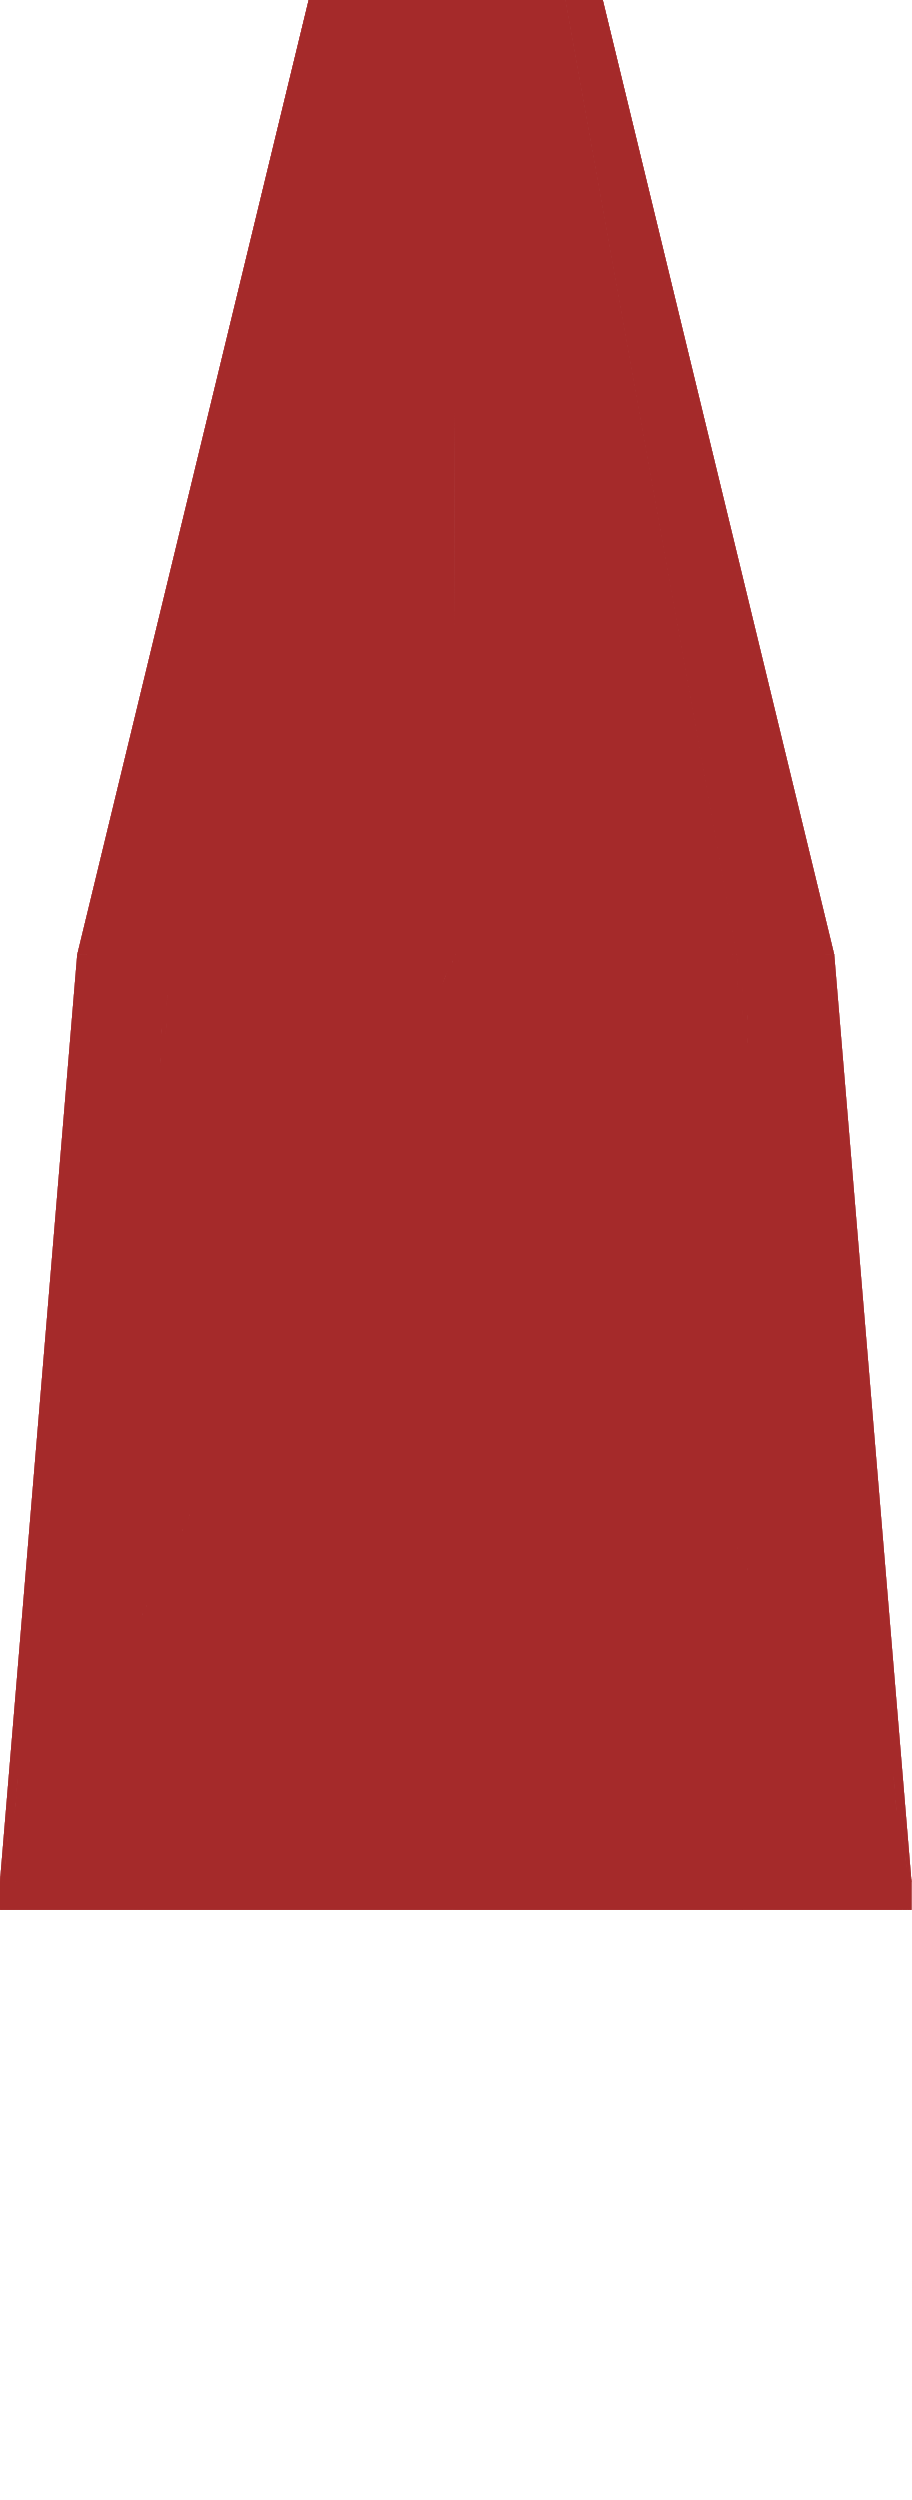
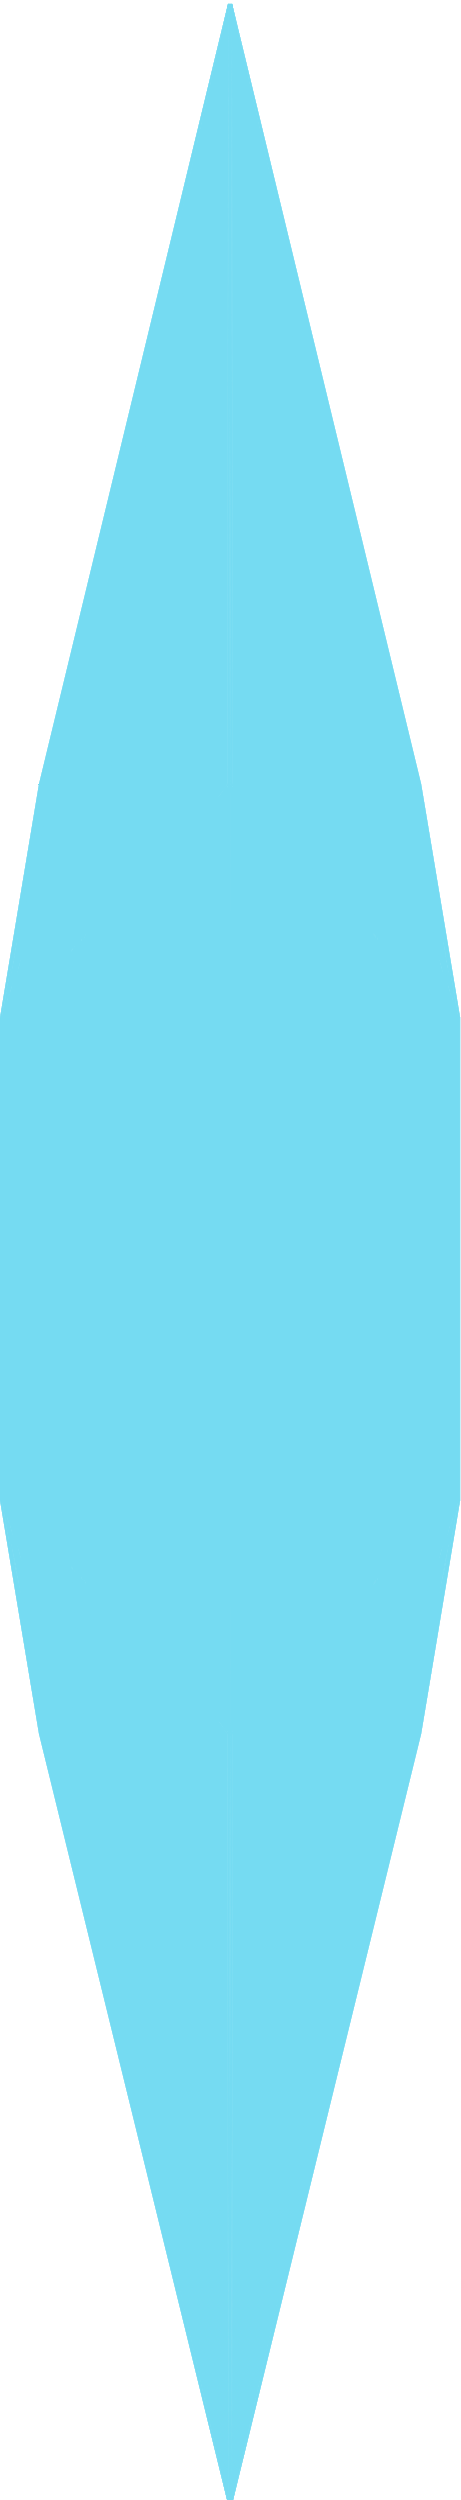
- <svg xmlns="http://www.w3.org/2000/svg" baseProfile="tiny" height="1618mm" width="589.89mm" viewBox="-294.945 -618 589.89 1618" version="1.1" stroke="black" stroke-width=".1" fill="none">
-   <path fill="#a52a2a" stroke="#a52a2a" d="M182.079 0 L2.079 0 L2.5 -1000 z" />
-   <path fill="#a52a2a" stroke="#a52a2a" d="M293.66 600 L188.66 0 L294.945 600 z" />
-   <path fill="#a52a2a" stroke="#a52a2a" d="M2.079 5.467799275500043e-34 L-2.079 6.820763472438086e-34 L2.5 -1000 z" />
-   <path fill="#a52a2a" stroke="#a52a2a" d="M242.431 0 L244.511 0 L2.5 -1000 z" />
-   <path fill="#a52a2a" stroke="#a52a2a" d="M289.067 618 L289.067 600 L285 600 L285 618 z" />
-   <path fill="#a52a2a" stroke="#a52a2a" d="M189.945 0 L188.66 0 L2.5 -1000 z" />
-   <path fill="#a52a2a" stroke="#a52a2a" d="M189.945 0 L294.945 600 L188.66 0 z" />
-   <path fill="#a52a2a" stroke="#a52a2a" d="M289.067 600 L239.067 0 L2.5 -1000 z" />
-   <path fill="#a52a2a" stroke="#a52a2a" d="M244.511 0 L242.431 0 L292.431 600 L294.511 600 z" />
-   <path fill="#a52a2a" stroke="#a52a2a" d="M244.511 -2.8751993409760036e-17 L244.945 4.051058737726471e-16 L2.5 -1000 z" />
-   <path fill="#a52a2a" stroke="#a52a2a" d="M289.067 618 L292.431 618 L292.431 600 L289.067 600 z" />
-   <path fill="#a52a2a" stroke="#a52a2a" d="M-294.945 618 L-294.511 618 L-294.511 600 L-294.945 600 z" />
-   <path fill="#a52a2a" stroke="#a52a2a" d="M-244.511 7.927473036374057e-16 L-2.5 -1000 L-244.945 5.059092822248455e-16 z" />
-   <path fill="#a52a2a" stroke="#a52a2a" d="M-244.511 0 L-242.431 0 L-2.5 -1000 z" />
-   <path fill="#a52a2a" stroke="#a52a2a" d="M-205.878 600 L-185.878 0 L-2.5 -1000 z" />
-   <path fill="#a52a2a" stroke="#a52a2a" d="M-292.431 618 L-289.067 618 L-289.067 600 L-292.431 600 z" />
-   <path fill="#a52a2a" stroke="#a52a2a" d="M188.66 0 L185.878 0 L2.5 -1000 z" />
-   <path fill="#a52a2a" stroke="#a52a2a" d="M-289.067 600 L-289.067 618 L-285 618 L-285 600 z" />
-   <path fill="#a52a2a" stroke="#a52a2a" d="M244.945 0 L244.511 0 L294.511 600 L294.945 600 z" />
-   <path fill="#a52a2a" stroke="#a52a2a" d="M242.431 0 L239.067 0 L289.067 600 L292.431 600 z" />
-   <path fill="#a52a2a" stroke="#a52a2a" d="M182.079 618 L2.079 618 L2.079 0 L182.079 0 z" />
-   <path fill="#a52a2a" stroke="#a52a2a" d="M242.431 0 L2.5 -1000 L239.067 0 z" />
-   <path fill="#a52a2a" stroke="#a52a2a" d="M2.079 618 L-2.079 618 L-2.079 0 L2.079 0 z" />
-   <path fill="#a52a2a" stroke="#a52a2a" d="M-289.067 600 L-2.5 -1000 L-239.067 0 z" />
-   <path fill="#a52a2a" stroke="#a52a2a" d="M-285 600 L6.123233995736765e-16 0 L-2.5 -1000 z" />
-   <path fill="#a52a2a" stroke="#a52a2a" d="M6.123233995736765e-16 0 L285 600 L2.5 -1000 z" />
-   <path fill="#a52a2a" stroke="#a52a2a" d="M-293.66 600 L-294.945 600 L-188.66 0 z" />
-   <path fill="#a52a2a" stroke="#a52a2a" d="M-189.945 0 L-244.945 0 L-2.5 -1000 z" />
-   <path fill="#a52a2a" stroke="#a52a2a" d="M-189.945 0 L-294.945 600 L-244.945 0 z" />
-   <path fill="#a52a2a" stroke="#a52a2a" d="M294.511 618 L294.511 600 L292.431 600 L292.431 618 z" />
-   <path fill="#a52a2a" stroke="#a52a2a" d="M-205.878 600 L-2.5 -1000 L-202.079 600 z" />
-   <path fill="#a52a2a" stroke="#a52a2a" d="M182.079 0 L2.5 -1000 L185.878 0 z" />
-   <path fill="#a52a2a" stroke="#a52a2a" d="M185.878 618 L182.079 618 L182.079 0 L185.878 0 z" />
-   <path fill="#a52a2a" stroke="#a52a2a" d="M-294.511 600 L-294.511 618 L-292.431 618 L-292.431 600 z" />
-   <path fill="#a52a2a" stroke="#a52a2a" d="M-242.431 0 L-239.067 0 L-2.5 -1000 z" />
-   <path fill="#a52a2a" stroke="#a52a2a" d="M-293.66 600 L-293.66 618 L-294.945 618 L-294.945 600 z" />
-   <path fill="#a52a2a" stroke="#a52a2a" d="M-293.66 600 L-188.66 0 L-208.66 600 z" />
-   <path fill="#a52a2a" stroke="#a52a2a" d="M-185.878 0 L-188.66 0 L-2.5 -1000 z" />
-   <path fill="#a52a2a" stroke="#a52a2a" d="M-185.878 0 L-205.878 600 L-208.66 600 L-188.66 0 z" />
-   <path fill="#a52a2a" stroke="#a52a2a" d="M-208.66 600 L-208.66 618 L-293.66 618 L-293.66 600 z" />
-   <path fill="#a52a2a" stroke="#a52a2a" d="M-205.878 600 L-202.079 600 L-202.079 618 L-205.878 618 z" />
-   <path fill="#a52a2a" stroke="#a52a2a" d="M-208.66 618 L-208.66 600 L-205.878 600 L-205.878 618 z" />
-   <path fill="#a52a2a" stroke="#a52a2a" d="M-189.945 0 L-2.5 -1000 L-188.66 0 z" />
-   <path fill="#a52a2a" stroke="#a52a2a" d="M-242.431 0 L-244.511 0 L-294.511 600 L-292.431 600 z" />
-   <path fill="#a52a2a" stroke="#a52a2a" d="M-2.5 -1000 L-2.5 -1000 L2.5 -1000 L2.5 -1000 z" />
-   <path fill="#a52a2a" stroke="#a52a2a" d="M-189.945 0 L-188.66 0 L-294.945 600 z" />
-   <path fill="#a52a2a" stroke="#a52a2a" d="M188.66 0 L293.66 600 L293.66 618 L188.66 618 z" />
-   <path fill="#a52a2a" stroke="#a52a2a" d="M189.945 0 L244.945 0 L294.945 600 z" />
-   <path fill="#a52a2a" stroke="#a52a2a" d="M-202.079 600 L-2.5 -1000 L-2.079 0 z" />
-   <path fill="#a52a2a" stroke="#a52a2a" d="M244.945 0 L2.5 -1000 L2.5 -1000 z" />
-   <path fill="#a52a2a" stroke="#a52a2a" d="M-202.079 618 L-202.079 600 L-2.079 0 L-2.079 618 z" />
-   <path fill="#a52a2a" stroke="#a52a2a" d="M-285 600 L-2.5 -1000 L-289.067 600 z" />
-   <path fill="#a52a2a" stroke="#a52a2a" d="M-292.431 600 L-289.067 600 L-239.067 0 L-242.431 0 z" />
-   <path fill="#a52a2a" stroke="#a52a2a" d="M289.067 600 L2.5 -1000 L285 600 z" />
-   <path fill="#a52a2a" stroke="#a52a2a" d="M285 600 L6.123233995736765e-16 0 L6.123233995736765e-16 618 L285 618 z" />
-   <path fill="#a52a2a" stroke="#a52a2a" d="M6.123233995736766e-16 0 L2.5 -1000 L-2.5 -1000 z" />
-   <path fill="#a52a2a" stroke="#a52a2a" d="M-294.511 618 L-294.945 618 L-293.66 618 L-208.66 618 L-205.878 618 L-202.079 618 L-2.079 618 L2.079 618 L182.079 618 L185.878 618 L188.66 618 L293.66 618 L294.945 618 L294.511 618 L292.431 618 L289.067 618 L285 618 L6.123233995736766e-16 618 L-285 618 L-289.067 618 L-292.431 618 z" />
-   <path fill="#a52a2a" stroke="#a52a2a" d="M293.66 600 L294.945 600 L294.945 618 L293.66 618 z" />
-   <path fill="#a52a2a" stroke="#a52a2a" d="M189.945 0 L2.5 -1000 L244.945 0 z" />
-   <path fill="#a52a2a" stroke="#a52a2a" d="M294.511 618 L294.945 618 L294.945 600 L294.511 600 z" />
-   <path fill="#a52a2a" stroke="#a52a2a" d="M-2.5 -1000 L-2.5 -1000 L-244.945 0 z" />
-   <path fill="#a52a2a" stroke="#a52a2a" d="M-2.079 0 L-2.5 -1000 L2.5 -1000 z" />
-   <path fill="#a52a2a" stroke="#a52a2a" d="M-294.511 600 L-244.511 0 L-244.945 0 L-294.945 600 z" />
-   <path fill="#a52a2a" stroke="#a52a2a" d="M-285 600 L-285 618 L6.123233995736765e-16 618 L6.123233995736765e-16 0 z" />
-   <path fill="#a52a2a" stroke="#a52a2a" d="M188.66 0 L188.66 618 L185.878 618 L185.878 0 z" />
+ <svg xmlns="http://www.w3.org/2000/svg" baseProfile="tiny" height="3205mm" width="589.89mm" viewBox="-294.945 -1605 589.89 3205" version="1.1" stroke="black" stroke-width=".1" fill="none">
+   <path fill="#75dbf2" stroke="#75dbf2" d="M-3.42 -600 L-2.079 -300 L-2.079 318 L-3.42 618 z" />
+   <path fill="#75dbf2" stroke="#75dbf2" d="M186.428 -600 L185.878 -300 L183.42 -600 z" />
+   <path fill="#75dbf2" stroke="#75dbf2" d="M2.5 1605 L183.42 618 L186.428 618 z" />
+   <path fill="#75dbf2" stroke="#75dbf2" d="M186.428 618 L183.42 618 L185.878 318 z" />
+   <path fill="#75dbf2" stroke="#75dbf2" d="M292.431 -300 L294.511 -300 L243.66 -600 z" />
+   <path fill="#75dbf2" stroke="#75dbf2" d="M2.5 -1600 L-2.5 -1600 L6.123233995736766e-16 -600 z" />
+   <path fill="#75dbf2" stroke="#75dbf2" d="M2.5 -1600 L189.848 -600 L188.66 -600 z" />
+   <path fill="#75dbf2" stroke="#75dbf2" d="M188.66 -600 L189.848 -600 L293.66 -300 z" />
+   <path fill="#75dbf2" stroke="#75dbf2" d="M2.5 1605 L294.945 318 L244.848 618 z" />
+   <path fill="#75dbf2" stroke="#75dbf2" d="M244.848 618 L294.945 318 L244.848 618 z" />
+   <path fill="#75dbf2" stroke="#75dbf2" d="M244.848 -600 L244.848 -600 L294.945 -300 z" />
+   <path fill="#75dbf2" stroke="#75dbf2" d="M3.42 618 L2.079 318 L2.079 -300 L3.42 -600 z" />
+   <path fill="#75dbf2" stroke="#75dbf2" d="M2.5 -1600 L2.8327694488239896e-15 -600 L-2.5 -1600 z" />
+   <path fill="#75dbf2" stroke="#75dbf2" d="M-2.5 -1600 L2.821503833738114e-15 -600 L-3.42 -600 z" />
+   <path fill="#75dbf2" stroke="#75dbf2" d="M-3.42 618 L-2.079 318 L2.8349136876780324e-15 618 z" />
+   <path fill="#75dbf2" stroke="#75dbf2" d="M292.431 318 L292.431 -300 L289.067 -300 L289.067 318 z" />
+   <path fill="#75dbf2" stroke="#75dbf2" d="M6.067626027962468e-16 -600 L-3.42 -600 L-285 -300 z" />
+   <path fill="#75dbf2" stroke="#75dbf2" d="M294.511 318 L294.511 -300 L292.431 -300 L292.431 318 z" />
+   <path fill="#75dbf2" stroke="#75dbf2" d="M-294.945 318 L-294.511 318 L-294.511 -300 L-294.945 -300 z" />
+   <path fill="#75dbf2" stroke="#75dbf2" d="M2.5 -1600 L294.945 -300 L293.66 -300 z" />
+   <path fill="#75dbf2" stroke="#75dbf2" d="M2.5 1605 L188.66 618 L189.848 618 z" />
+   <path fill="#75dbf2" stroke="#75dbf2" d="M189.848 618 L188.66 618 L293.66 318 z" />
+   <path fill="#75dbf2" stroke="#75dbf2" d="M2.079 -300 L2.8306419413838196e-15 -600 L3.42 -600 z" />
+   <path fill="#75dbf2" stroke="#75dbf2" d="M2.8368157111112926e-15 618 L2.079 318 L3.42 618 z" />
+   <path fill="#75dbf2" stroke="#75dbf2" d="M2.5 -1600 L183.42 -600 L3.42 -600 z" />
+   <path fill="#75dbf2" stroke="#75dbf2" d="M183.42 -600 L185.878 -300 L185.878 318 L183.42 618 z" />
+   <path fill="#75dbf2" stroke="#75dbf2" d="M-2.5 1605 L-3.42 618 L2.716556805064347e-15 618 z" />
+   <path fill="#75dbf2" stroke="#75dbf2" d="M-2.079 318 L-2.079 -300 L2.8327694488239892e-15 -600 L2.8327694488239892e-15 618 z" />
+   <path fill="#75dbf2" stroke="#75dbf2" d="M243.66 -600 L294.511 -300 L244.848 -600 z" />
+   <path fill="#75dbf2" stroke="#75dbf2" d="M244.848 -600 L2.5 -1600 L2.5 -1600 L244.848 -600 z" />
+   <path fill="#75dbf2" stroke="#75dbf2" d="M-2.5 -1600 L-244.848 -600 L-244.848 -600 L-2.5 -1600 z" />
+   <path fill="#75dbf2" stroke="#75dbf2" d="M-243.66 -600 L-2.5 -1600 L-244.848 -600 z" />
+   <path fill="#75dbf2" stroke="#75dbf2" d="M2.5 -1600 L6.591007988039569e-16 -600 L3.42 -600 z" />
+   <path fill="#75dbf2" stroke="#75dbf2" d="M3.42 -600 L6.066572700781128e-16 -600 L285 -300 z" />
+   <path fill="#75dbf2" stroke="#75dbf2" d="M-2.5 1605 L-3.42 618 L-285 318 z" />
+   <path fill="#75dbf2" stroke="#75dbf2" d="M-285 318 L-3.42 618 L6.140847823911443e-16 618 z" />
+   <path fill="#75dbf2" stroke="#75dbf2" d="M6.244504938002777e-16 618 L3.42 618 L285 318 z" />
+   <path fill="#75dbf2" stroke="#75dbf2" d="M285 318 L3.42 618 L2.5 1605 z" />
+   <path fill="#75dbf2" stroke="#75dbf2" d="M292.431 318 L289.067 318 L241.428 618 z" />
+   <path fill="#75dbf2" stroke="#75dbf2" d="M241.428 618 L289.067 318 L238.42 618 z" />
+   <path fill="#75dbf2" stroke="#75dbf2" d="M294.511 318 L294.945 318 L294.945 -300 L294.511 -300 z" />
+   <path fill="#75dbf2" stroke="#75dbf2" d="M244.848 618 L243.66 618 L2.5 1605 z" />
+   <path fill="#75dbf2" stroke="#75dbf2" d="M238.42 618 L289.067 318 L2.5 1605 z" />
+   <path fill="#75dbf2" stroke="#75dbf2" d="M241.428 618 L238.42 618 L2.5 1605 z" />
+   <path fill="#75dbf2" stroke="#75dbf2" d="M-292.431 318 L-294.511 318 L-243.66 618 z" />
+   <path fill="#75dbf2" stroke="#75dbf2" d="M2.5 -1600 L2.5 -1600 L-2.5 -1600 L-2.5 -1600 z" />
+   <path fill="#75dbf2" stroke="#75dbf2" d="M-241.428 618 L-292.431 318 L-243.66 618 z" />
+   <path fill="#75dbf2" stroke="#75dbf2" d="M-243.66 618 L-244.848 618 L-2.5 1605 z" />
+   <path fill="#75dbf2" stroke="#75dbf2" d="M2.5 1605 L244.848 618 L244.848 618 L2.5 1605 z" />
+   <path fill="#75dbf2" stroke="#75dbf2" d="M293.66 -300 L189.848 -600 L2.5 -1600 z" />
+   <path fill="#75dbf2" stroke="#75dbf2" d="M293.66 -300 L293.66 318 L188.66 618 L188.66 -600 z" />
+   <path fill="#75dbf2" stroke="#75dbf2" d="M2.5 1605 L189.848 618 L293.66 318 z" />
+   <path fill="#75dbf2" stroke="#75dbf2" d="M2.5 -1600 L188.66 -600 L186.428 -600 z" />
+   <path fill="#75dbf2" stroke="#75dbf2" d="M2.8327694488239892e-15 618 L2.8327694488239892e-15 -600 L2.079 -300 L2.079 318 z" />
+   <path fill="#75dbf2" stroke="#75dbf2" d="M2.5 1605 L2.7907467328247776e-15 618 L3.42 618 z" />
+   <path fill="#75dbf2" stroke="#75dbf2" d="M3.42 618 L183.42 618 L2.5 1605 z" />
+   <path fill="#75dbf2" stroke="#75dbf2" d="M2.5 -1600 L285 -300 L289.067 -300 z" />
+   <path fill="#75dbf2" stroke="#75dbf2" d="M293.66 318 L293.66 -300 L294.945 -300 L294.945 318 z" />
+   <path fill="#75dbf2" stroke="#75dbf2" d="M241.428 -600 L243.66 -600 L2.5 -1600 z" />
+   <path fill="#75dbf2" stroke="#75dbf2" d="M-2.5 -1600 L-289.067 -300 L-285 -300 z" />
+   <path fill="#75dbf2" stroke="#75dbf2" d="M-294.945 -300 L-294.511 -300 L-244.848 -600 z" />
+   <path fill="#75dbf2" stroke="#75dbf2" d="M-241.428 -600 L-2.5 -1600 L-243.66 -600 z" />
+   <path fill="#75dbf2" stroke="#75dbf2" d="M-292.431 -300 L-289.067 -300 L-241.428 -600 z" />
+   <path fill="#75dbf2" stroke="#75dbf2" d="M-2.5 1605 L-238.42 618 L-241.428 618 z" />
+   <path fill="#75dbf2" stroke="#75dbf2" d="M-241.428 618 L-238.42 618 L-289.067 318 z" />
+   <path fill="#75dbf2" stroke="#75dbf2" d="M289.067 -300 L285 -300 L285 318 L289.067 318 z" />
+   <path fill="#75dbf2" stroke="#75dbf2" d="M2.5 1605 L3.42 618 L5.697404764158248e-16 618 z" />
+   <path fill="#75dbf2" stroke="#75dbf2" d="M2.5 1605 L243.66 618 L241.428 618 z" />
+   <path fill="#75dbf2" stroke="#75dbf2" d="M241.428 618 L243.66 618 L292.431 318 z" />
+   <path fill="#75dbf2" stroke="#75dbf2" d="M-243.66 618 L-294.511 318 L-244.848 618 z" />
+   <path fill="#75dbf2" stroke="#75dbf2" d="M-244.848 618 L-294.511 318 L-294.945 318 z" />
+   <path fill="#75dbf2" stroke="#75dbf2" d="M-2.5 1605 L-186.428 618 L-205.878 318 z" />
+   <path fill="#75dbf2" stroke="#75dbf2" d="M-244.848 -600 L-294.511 -300 L-243.66 -600 z" />
+   <path fill="#75dbf2" stroke="#75dbf2" d="M-289.067 318 L-285 318 L-285 -300 L-289.067 -300 z" />
+   <path fill="#75dbf2" stroke="#75dbf2" d="M-188.66 -600 L-186.428 -600 L-208.66 -300 z" />
+   <path fill="#75dbf2" stroke="#75dbf2" d="M-208.66 -300 L-186.428 -600 L-205.878 -300 z" />
+   <path fill="#75dbf2" stroke="#75dbf2" d="M294.945 318 L294.511 318 L244.848 618 z" />
+   <path fill="#75dbf2" stroke="#75dbf2" d="M243.66 618 L294.511 318 L292.431 318 z" />
+   <path fill="#75dbf2" stroke="#75dbf2" d="M3.42 618 L3.42 -600 L183.42 -600 L183.42 618 z" />
+   <path fill="#75dbf2" stroke="#75dbf2" d="M186.428 -600 L186.428 618 L185.878 318 L185.878 -300 z" />
+   <path fill="#75dbf2" stroke="#75dbf2" d="M-243.66 -600 L-292.431 -300 L-241.428 -600 z" />
+   <path fill="#75dbf2" stroke="#75dbf2" d="M3.42 -600 L285 -300 L2.5 -1600 z" />
+   <path fill="#75dbf2" stroke="#75dbf2" d="M-2.5 1605 L-285 318 L-289.067 318 z" />
+   <path fill="#75dbf2" stroke="#75dbf2" d="M285 -300 L6.123233995736765e-16 -600 L6.123233995736765e-16 618 L285 318 z" />
+   <path fill="#75dbf2" stroke="#75dbf2" d="M-292.431 -300 L-292.431 318 L-289.067 318 L-289.067 -300 z" />
+   <path fill="#75dbf2" stroke="#75dbf2" d="M2.5 1605 L2.5 1605 L-2.5 1605 L-2.5 1605 z" />
+   <path fill="#75dbf2" stroke="#75dbf2" d="M-294.511 -300 L-294.511 318 L-292.431 318 L-292.431 -300 z" />
+   <path fill="#75dbf2" stroke="#75dbf2" d="M-2.5 1605 L-189.848 618 L-188.66 618 z" />
+   <path fill="#75dbf2" stroke="#75dbf2" d="M-188.66 618 L-189.848 618 L-293.66 318 z" />
+   <path fill="#75dbf2" stroke="#75dbf2" d="M-188.66 618 L-186.428 618 L-2.5 1605 z" />
+   <path fill="#75dbf2" stroke="#75dbf2" d="M-294.945 -300 L-244.848 -600 L-2.5 -1600 z" />
+   <path fill="#75dbf2" stroke="#75dbf2" d="M-3.42 -600 L-2.5 -1600 L-285 -300 z" />
+   <path fill="#75dbf2" stroke="#75dbf2" d="M-294.511 -300 L-292.431 -300 L-243.66 -600 z" />
+   <path fill="#75dbf2" stroke="#75dbf2" d="M6.123233995736765e-16 -600 L-285 -300 L-285 318 L6.123233995736765e-16 618 z" />
+   <path fill="#75dbf2" stroke="#75dbf2" d="M-2.5 1605 L-205.878 318 L-202.079 318 z" />
+   <path fill="#75dbf2" stroke="#75dbf2" d="M-293.66 -300 L-189.848 -600 L-188.66 -600 z" />
+   <path fill="#75dbf2" stroke="#75dbf2" d="M-188.66 -600 L-189.848 -600 L-2.5 -1600 z" />
+   <path fill="#75dbf2" stroke="#75dbf2" d="M243.66 -600 L244.848 -600 L2.5 -1600 z" />
+   <path fill="#75dbf2" stroke="#75dbf2" d="M241.428 -600 L292.431 -300 L243.66 -600 z" />
+   <path fill="#75dbf2" stroke="#75dbf2" d="M188.66 618 L186.428 618 L186.428 -600 L188.66 -600 z" />
+   <path fill="#75dbf2" stroke="#75dbf2" d="M293.66 318 L294.945 318 L2.5 1605 z" />
+   <path fill="#75dbf2" stroke="#75dbf2" d="M-289.067 318 L-238.42 618 L-2.5 1605 z" />
+   <path fill="#75dbf2" stroke="#75dbf2" d="M-289.067 318 L-292.431 318 L-241.428 618 z" />
+   <path fill="#75dbf2" stroke="#75dbf2" d="M2.5 1605 L289.067 318 L285 318 z" />
+   <path fill="#75dbf2" stroke="#75dbf2" d="M244.848 618 L294.511 318 L243.66 618 z" />
+   <path fill="#75dbf2" stroke="#75dbf2" d="M-244.848 618 L-244.848 618 L-294.945 318 z" />
+   <path fill="#75dbf2" stroke="#75dbf2" d="M-244.848 618 L-2.5 1605 L-2.5 1605 L-244.848 618 z" />
+   <path fill="#75dbf2" stroke="#75dbf2" d="M-186.428 618 L-208.66 318 L-205.878 318 z" />
+   <path fill="#75dbf2" stroke="#75dbf2" d="M-293.66 318 L-189.848 618 L-2.5 1605 z" />
+   <path fill="#75dbf2" stroke="#75dbf2" d="M-244.848 -600 L-244.848 -600 L-294.945 -300 z" />
+   <path fill="#75dbf2" stroke="#75dbf2" d="M-241.428 -600 L-289.067 -300 L-2.5 -1600 z" />
+   <path fill="#75dbf2" stroke="#75dbf2" d="M-205.878 -300 L-186.428 -600 L-2.5 -1600 z" />
+   <path fill="#75dbf2" stroke="#75dbf2" d="M-188.66 618 L-208.66 318 L-186.428 618 z" />
+   <path fill="#75dbf2" stroke="#75dbf2" d="M186.428 -600 L183.42 -600 L2.5 -1600 z" />
+   <path fill="#75dbf2" stroke="#75dbf2" d="M3.42 -600 L2.735140855981343e-15 -600 L2.5 -1600 z" />
+   <path fill="#75dbf2" stroke="#75dbf2" d="M-202.079 318 L-3.42 618 L-2.5 1605 z" />
+   <path fill="#75dbf2" stroke="#75dbf2" d="M289.067 -300 L241.428 -600 L2.5 -1600 z" />
+   <path fill="#75dbf2" stroke="#75dbf2" d="M289.067 -300 L292.431 -300 L241.428 -600 z" />
+   <path fill="#75dbf2" stroke="#75dbf2" d="M-294.945 318 L-293.66 318 L-2.5 1605 z" />
+   <path fill="#75dbf2" stroke="#75dbf2" d="M-205.878 318 L-208.66 318 L-208.66 -300 L-205.878 -300 z" />
+   <path fill="#75dbf2" stroke="#75dbf2" d="M5.481031932689222e-16 -600 L-2.5 -1600 L-3.42 -600 z" />
+   <path fill="#75dbf2" stroke="#75dbf2" d="M7.509785282917197e-16 618 L-3.42 618 L-2.5 1605 z" />
+   <path fill="#75dbf2" stroke="#75dbf2" d="M-208.66 -300 L-208.66 318 L-293.66 318 L-293.66 -300 z" />
+   <path fill="#75dbf2" stroke="#75dbf2" d="M-3.42 -600 L-202.079 -300 L-2.5 -1600 z" />
+   <path fill="#75dbf2" stroke="#75dbf2" d="M-241.428 618 L-243.66 618 L-2.5 1605 z" />
+   <path fill="#75dbf2" stroke="#75dbf2" d="M-2.5 -1600 L-186.428 -600 L-188.66 -600 z" />
+   <path fill="#75dbf2" stroke="#75dbf2" d="M-202.079 -300 L-205.878 -300 L-2.5 -1600 z" />
+   <path fill="#75dbf2" stroke="#75dbf2" d="M-3.42 -600 L-3.42 618 L-202.079 318 L-202.079 -300 z" />
+   <path fill="#75dbf2" stroke="#75dbf2" d="M244.848 -600 L294.511 -300 L294.945 -300 z" />
+   <path fill="#75dbf2" stroke="#75dbf2" d="M2.837195497386301e-15 -600 L-2.079 -300 L-3.42 -600 z" />
+   <path fill="#75dbf2" stroke="#75dbf2" d="M-2.5 -1600 L-189.848 -600 L-293.66 -300 z" />
+   <path fill="#75dbf2" stroke="#75dbf2" d="M-2.5 1605 L2.5 1605 L6.123233995736766e-16 618 z" />
+   <path fill="#75dbf2" stroke="#75dbf2" d="M244.848 -600 L294.945 -300 L2.5 -1600 z" />
+   <path fill="#75dbf2" stroke="#75dbf2" d="M-293.66 318 L-208.66 318 L-188.66 618 z" />
+   <path fill="#75dbf2" stroke="#75dbf2" d="M-2.5 1605 L2.8327694488239896e-15 618 L2.5 1605 z" />
+   <path fill="#75dbf2" stroke="#75dbf2" d="M-205.878 -300 L-202.079 -300 L-202.079 318 L-205.878 318 z" />
+   <path fill="#75dbf2" stroke="#75dbf2" d="M186.428 618 L188.66 618 L2.5 1605 z" />
+   <path fill="#75dbf2" stroke="#75dbf2" d="M-2.5 -1600 L-293.66 -300 L-294.945 -300 z" />
+   <path fill="#75dbf2" stroke="#75dbf2" d="M-208.66 -300 L-293.66 -300 L-188.66 -600 z" />
+   <path fill="#75dbf2" stroke="#75dbf2" d="M-2.5 1605 L-244.848 618 L-294.945 318 z" />
+   <path fill="#75dbf2" stroke="#75dbf2" d="M-294.945 -300 L-293.66 -300 L-293.66 318 L-294.945 318 z" />
</svg>
